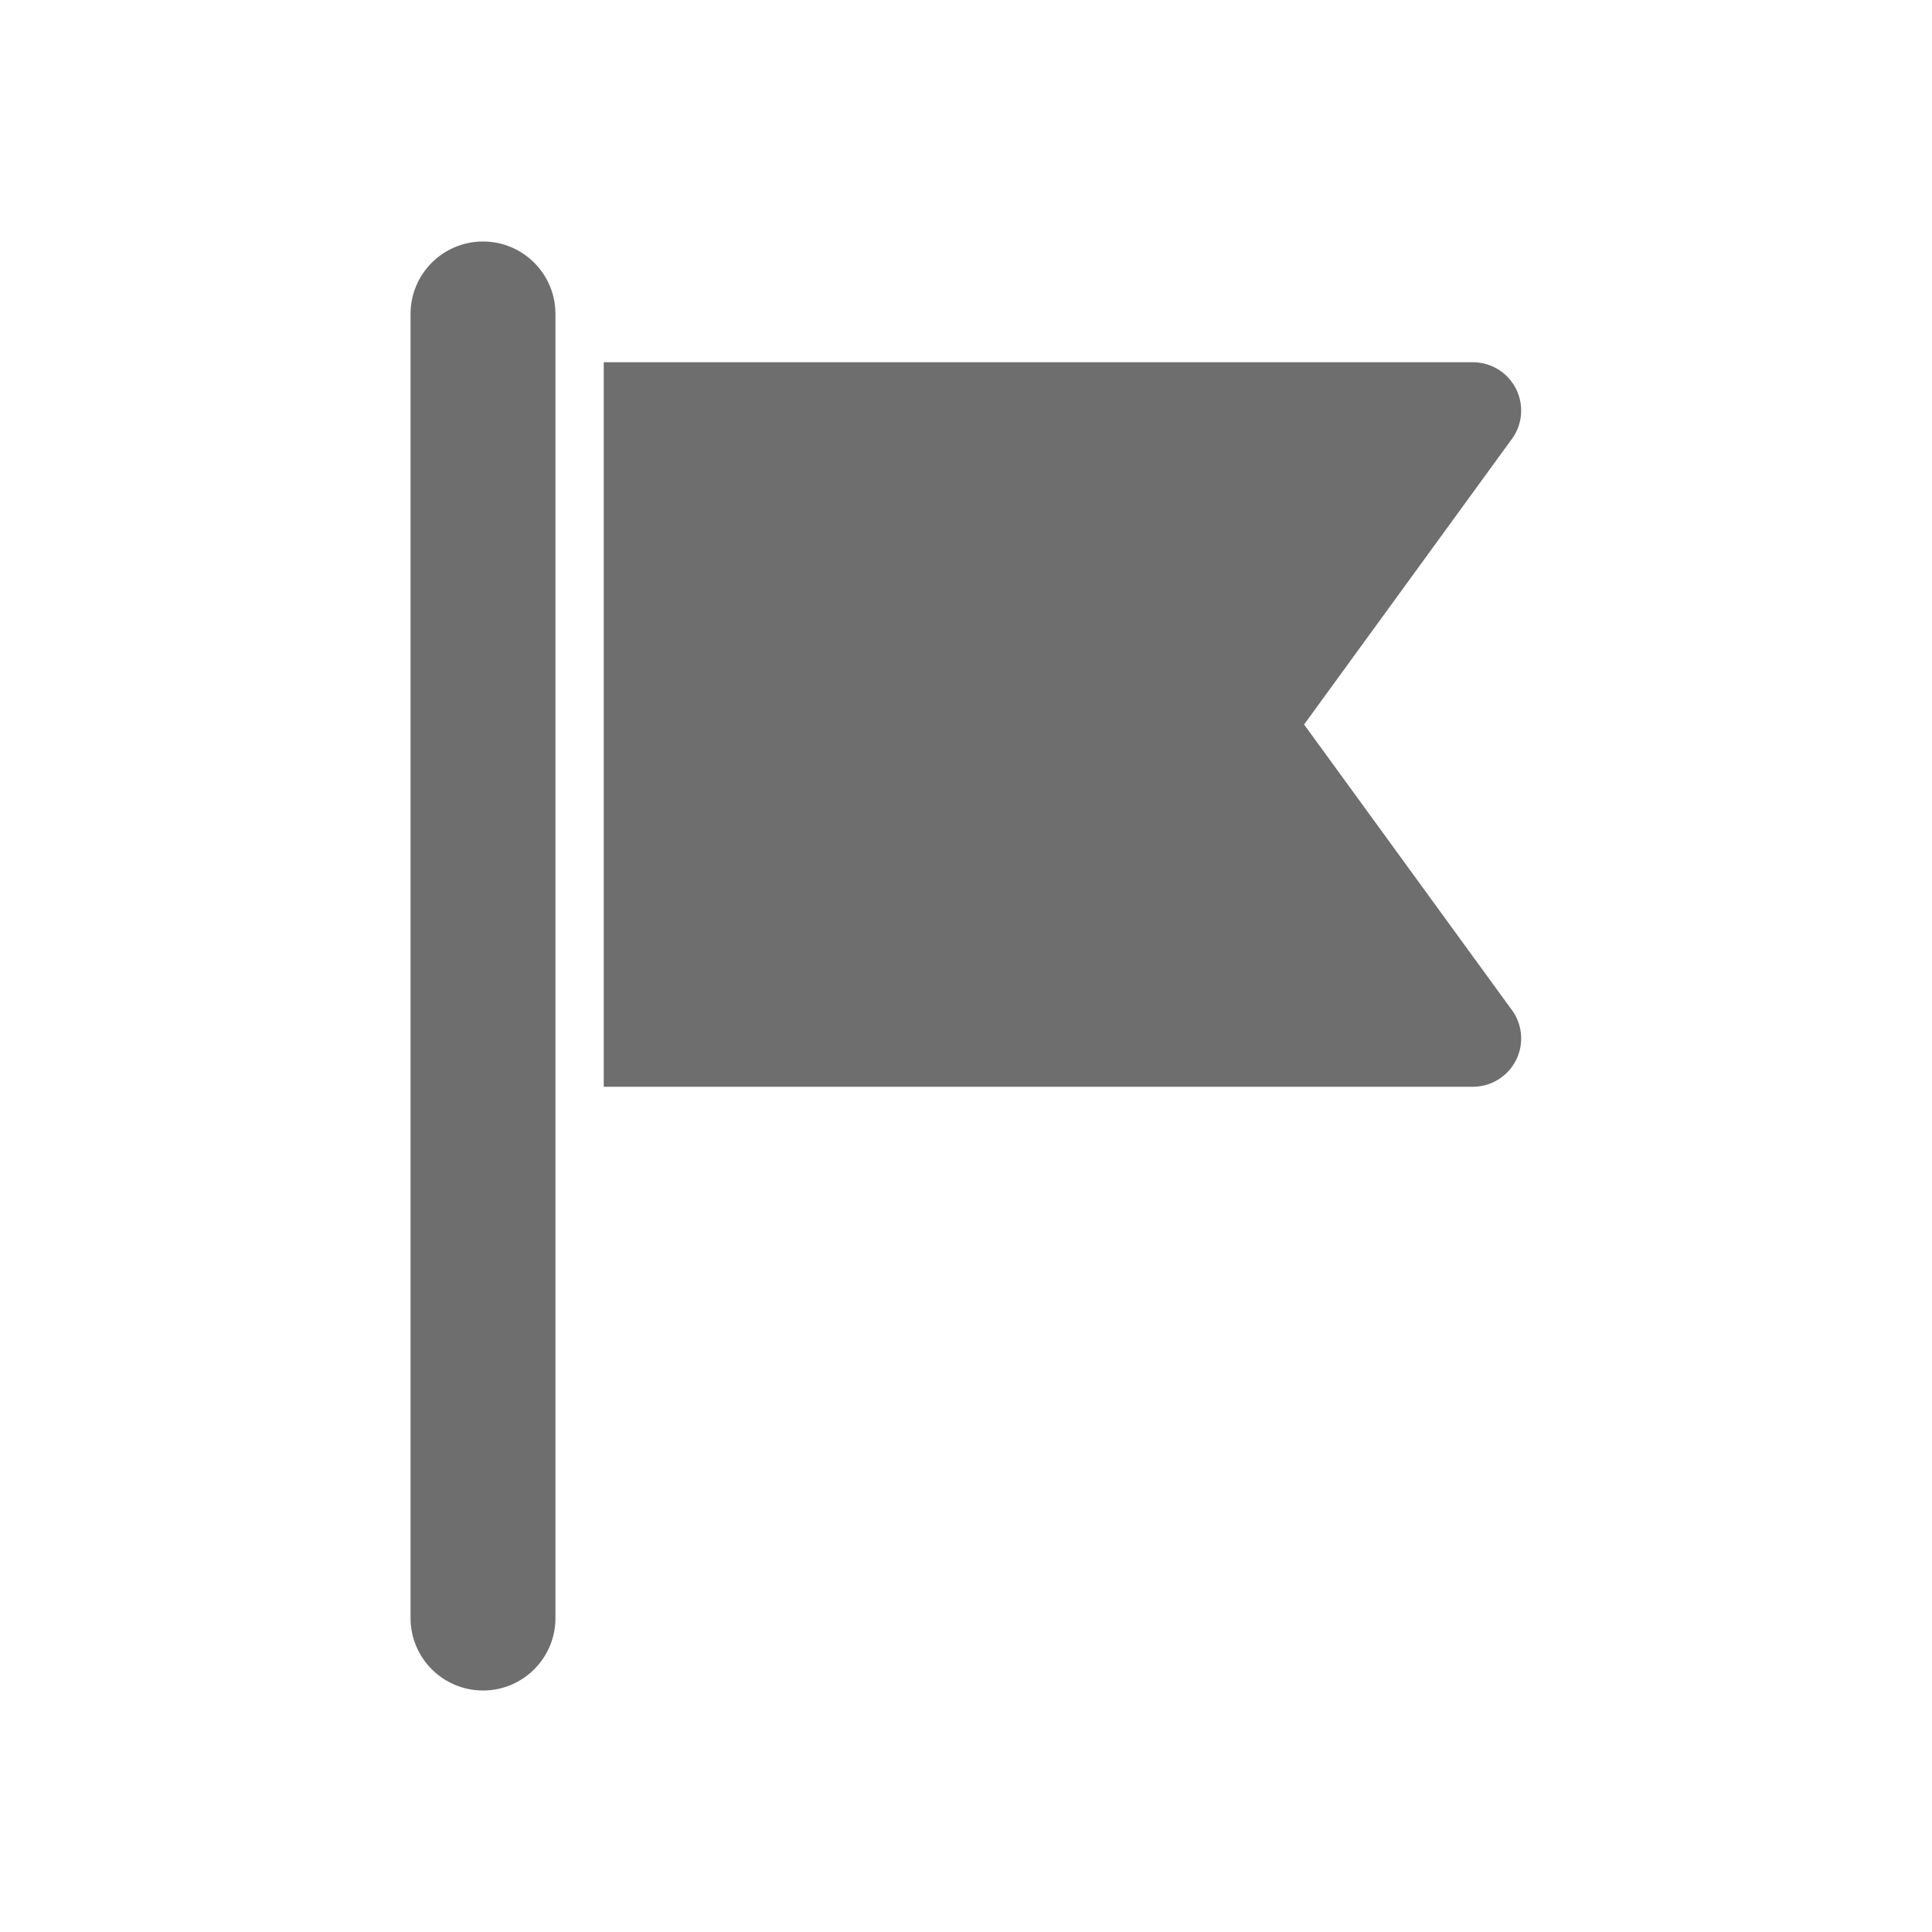
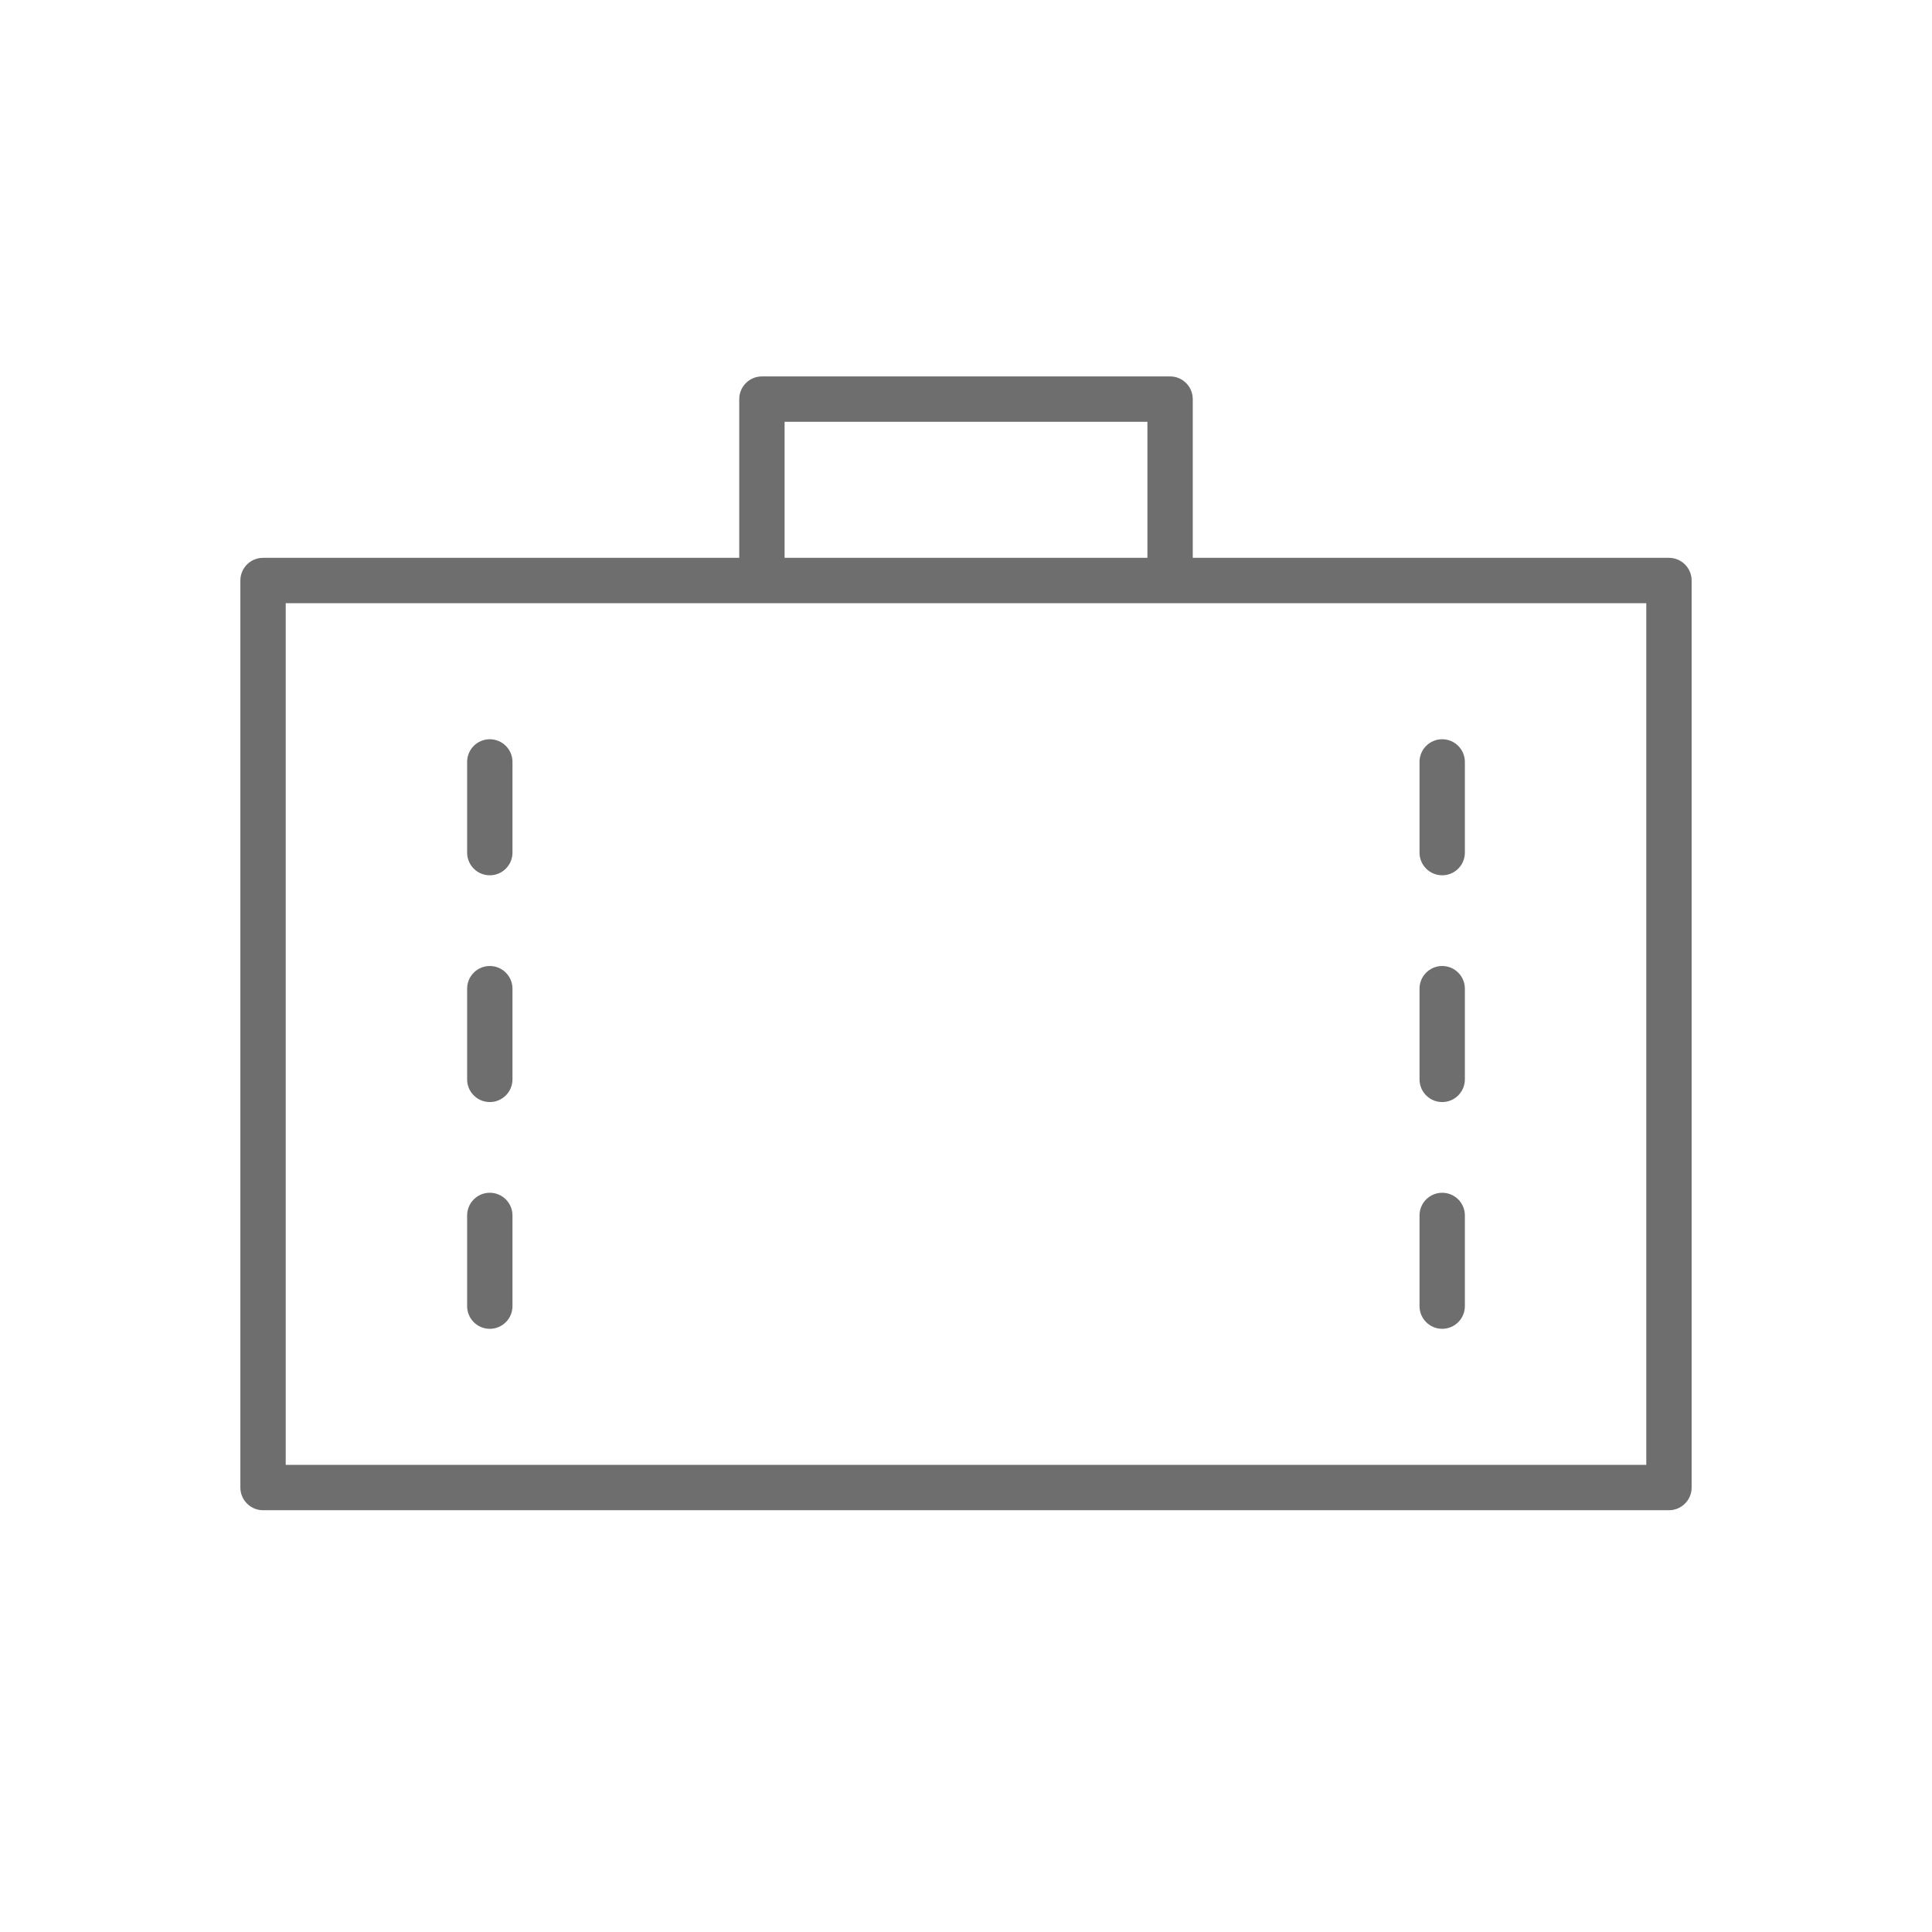
- <svg xmlns="http://www.w3.org/2000/svg" width="16" height="16" viewBox="0 0 16 16">
-   <rect x="3.4" y="2" width="1.2" height="12" rx="0.6" fill="#6E6E6E" />
-   <path fill="#6E6E6E" d="M5 3h7.2a.4.4 0 0 1 .31.65L10.8 6l1.71 2.35A.4.4 0 0 1 12.2 9H5V3Z" />
+ <svg xmlns="http://www.w3.org/2000/svg" width="16" height="16" viewBox="-5.3 -5.3 42.6 42.6">
+   <path fill="#6E6E6E" d="M31.5,7H21V3.5C21,3.224,20.776,3,20.5,3h-9C11.224,3,11,3.224,11,3.5V7H0.5C0.224,7,0,7.224,0,7.5v20C0,27.776,0.224,28,0.5,28h31c0.276,0,0.5-0.224,0.5-0.5v-20C32,7.224,31.776,7,31.5,7z M12,4h8v3h-8V4z M31,27H1V8h30V27z M6,11.5v2C6,13.776,5.776,14,5.5,14S5,13.776,5,13.5v-2C5,11.224,5.224,11,5.5,11S6,11.224,6,11.5z M6,16.5v2C6,18.776,5.776,19,5.5,19S5,18.776,5,18.5v-2C5,16.224,5.224,16,5.5,16S6,16.224,6,16.5z M6,21.5v2C6,23.776,5.776,24,5.5,24S5,23.776,5,23.5v-2C5,21.224,5.224,21,5.5,21S6,21.224,6,21.5z M27,11.5v2c0,0.276-0.224,0.5-0.5,0.5S26,13.776,26,13.5v-2c0-0.276,0.224-0.5,0.5-0.5S27,11.224,27,11.5z M27,16.5v2c0,0.276-0.224,0.5-0.5,0.5S26,18.776,26,18.5v-2c0-0.276,0.224-0.5,0.5-0.5S27,16.224,27,16.5z M27,21.5v2c0,0.276-0.224,0.5-0.5,0.5S26,23.776,26,23.5v-2c0-0.276,0.224-0.5,0.5-0.5S27,21.224,27,21.5z" />
</svg>
